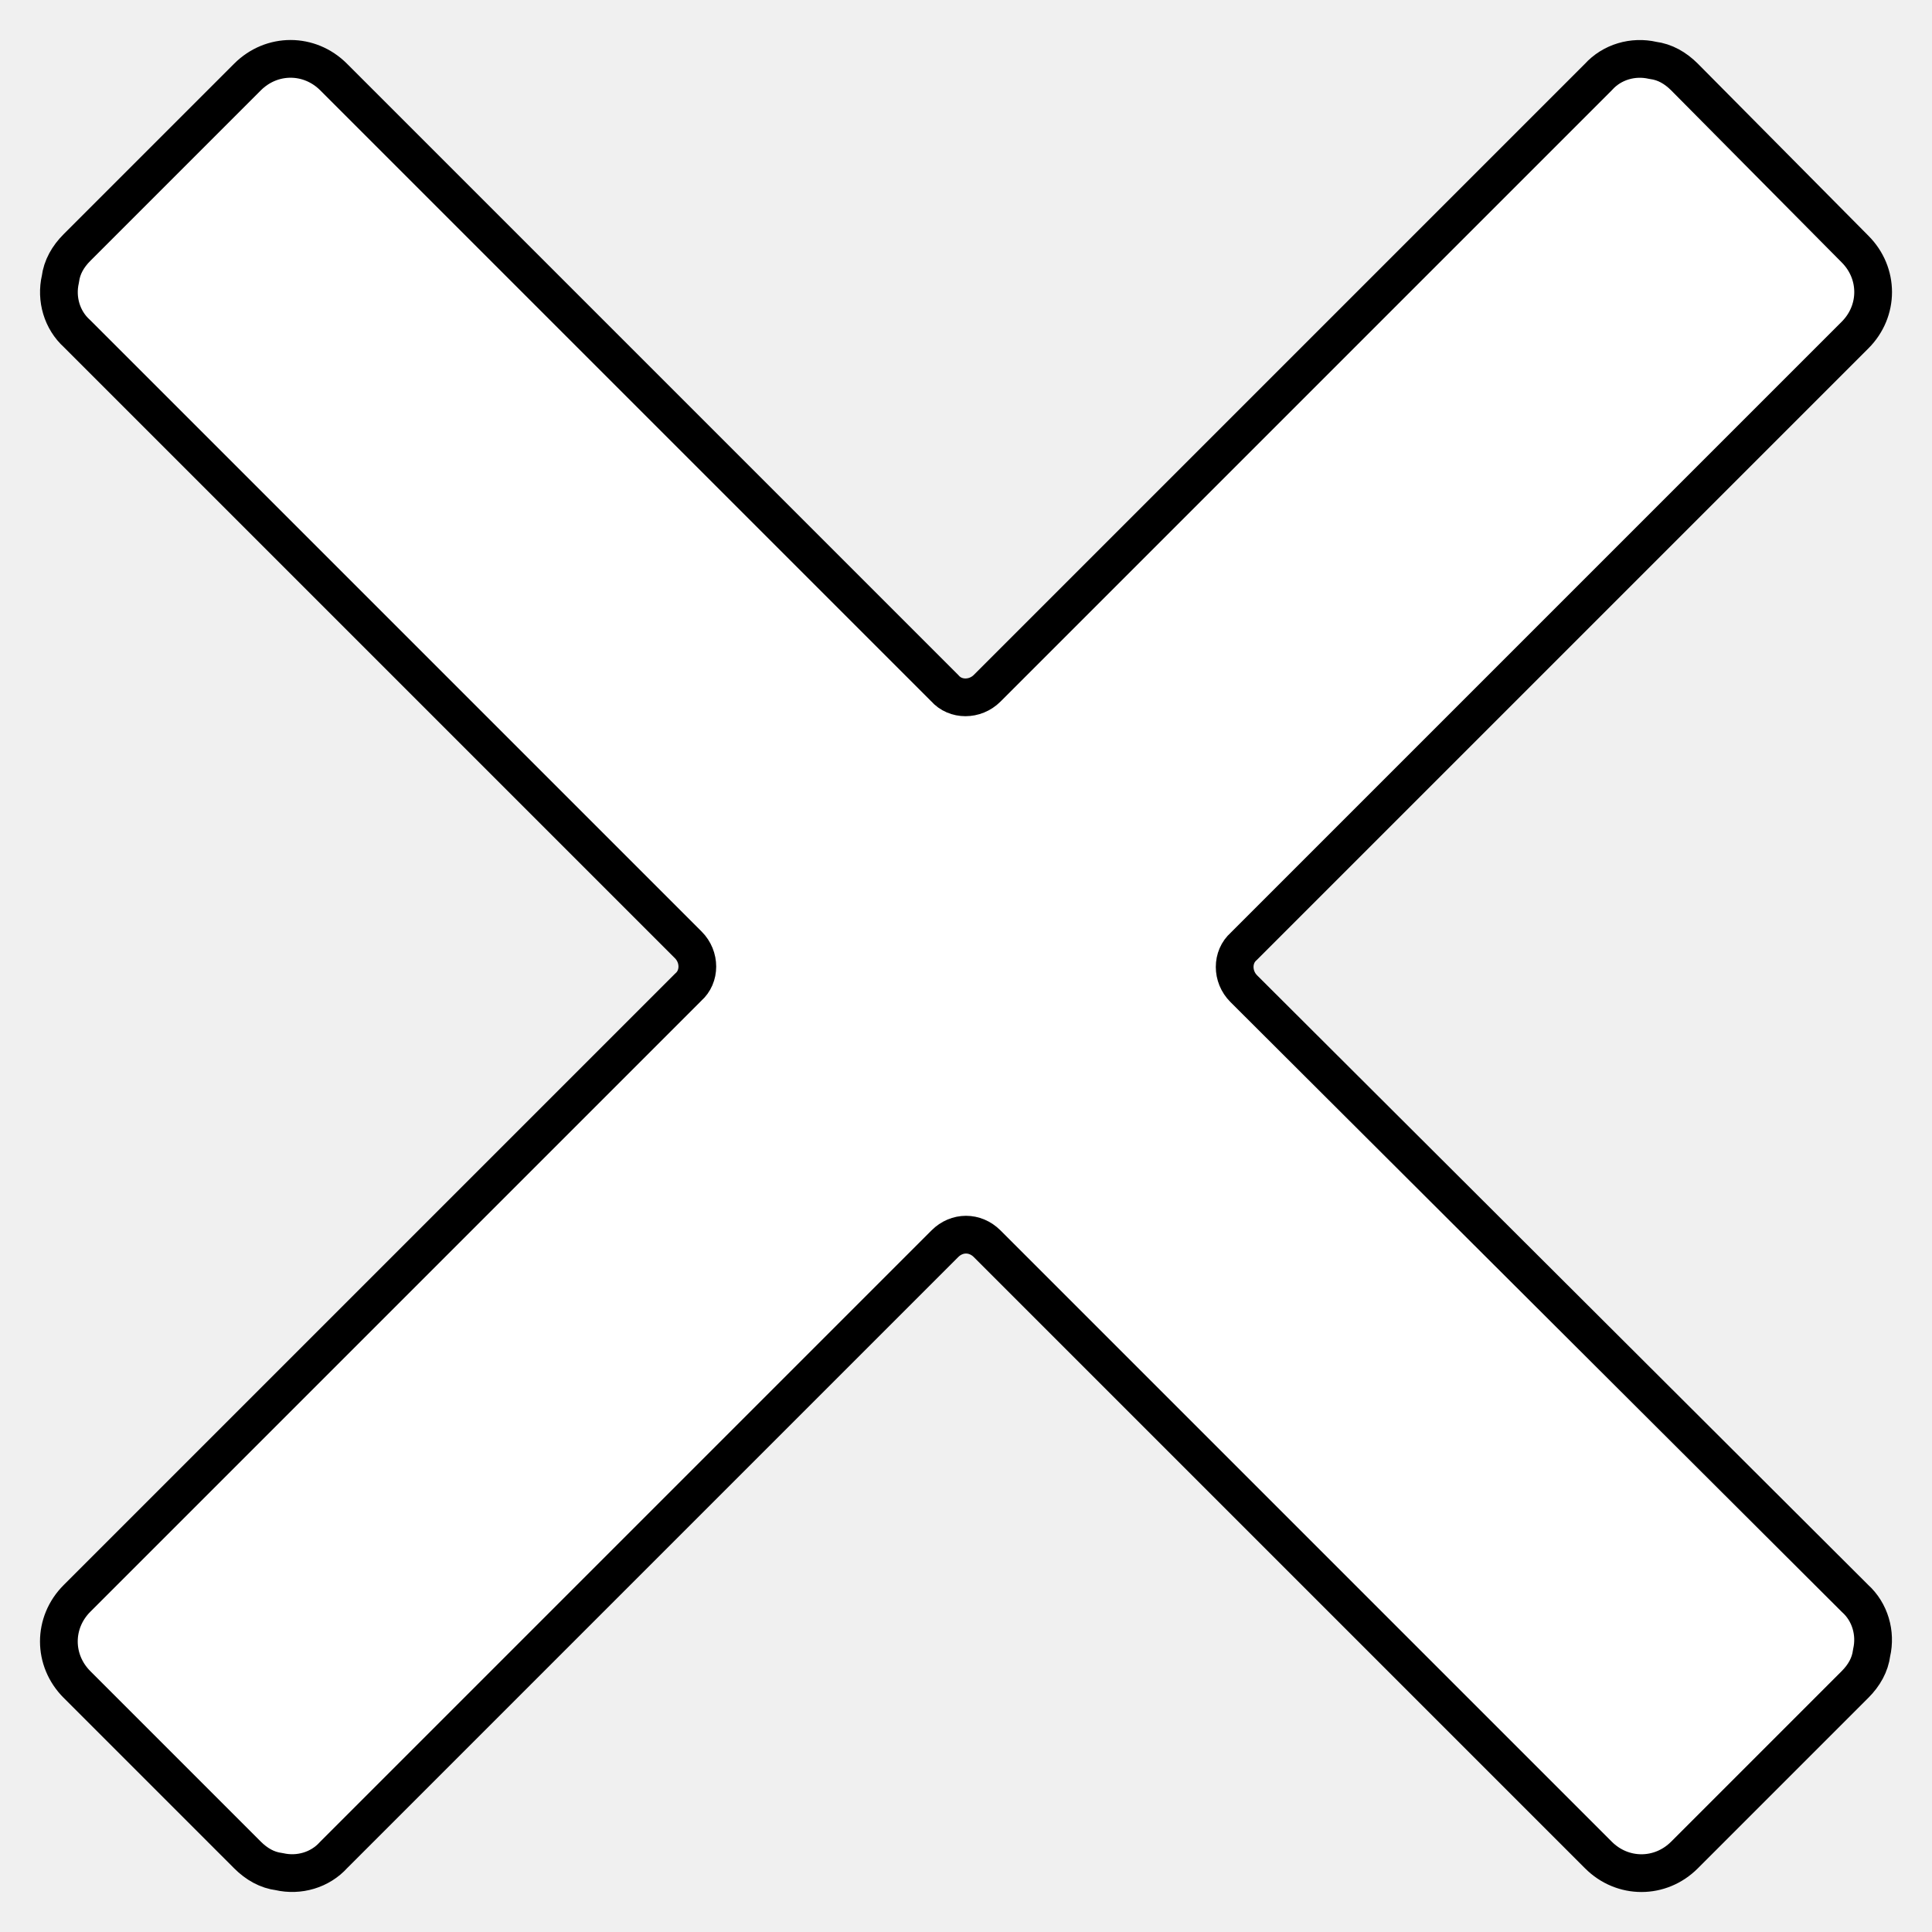
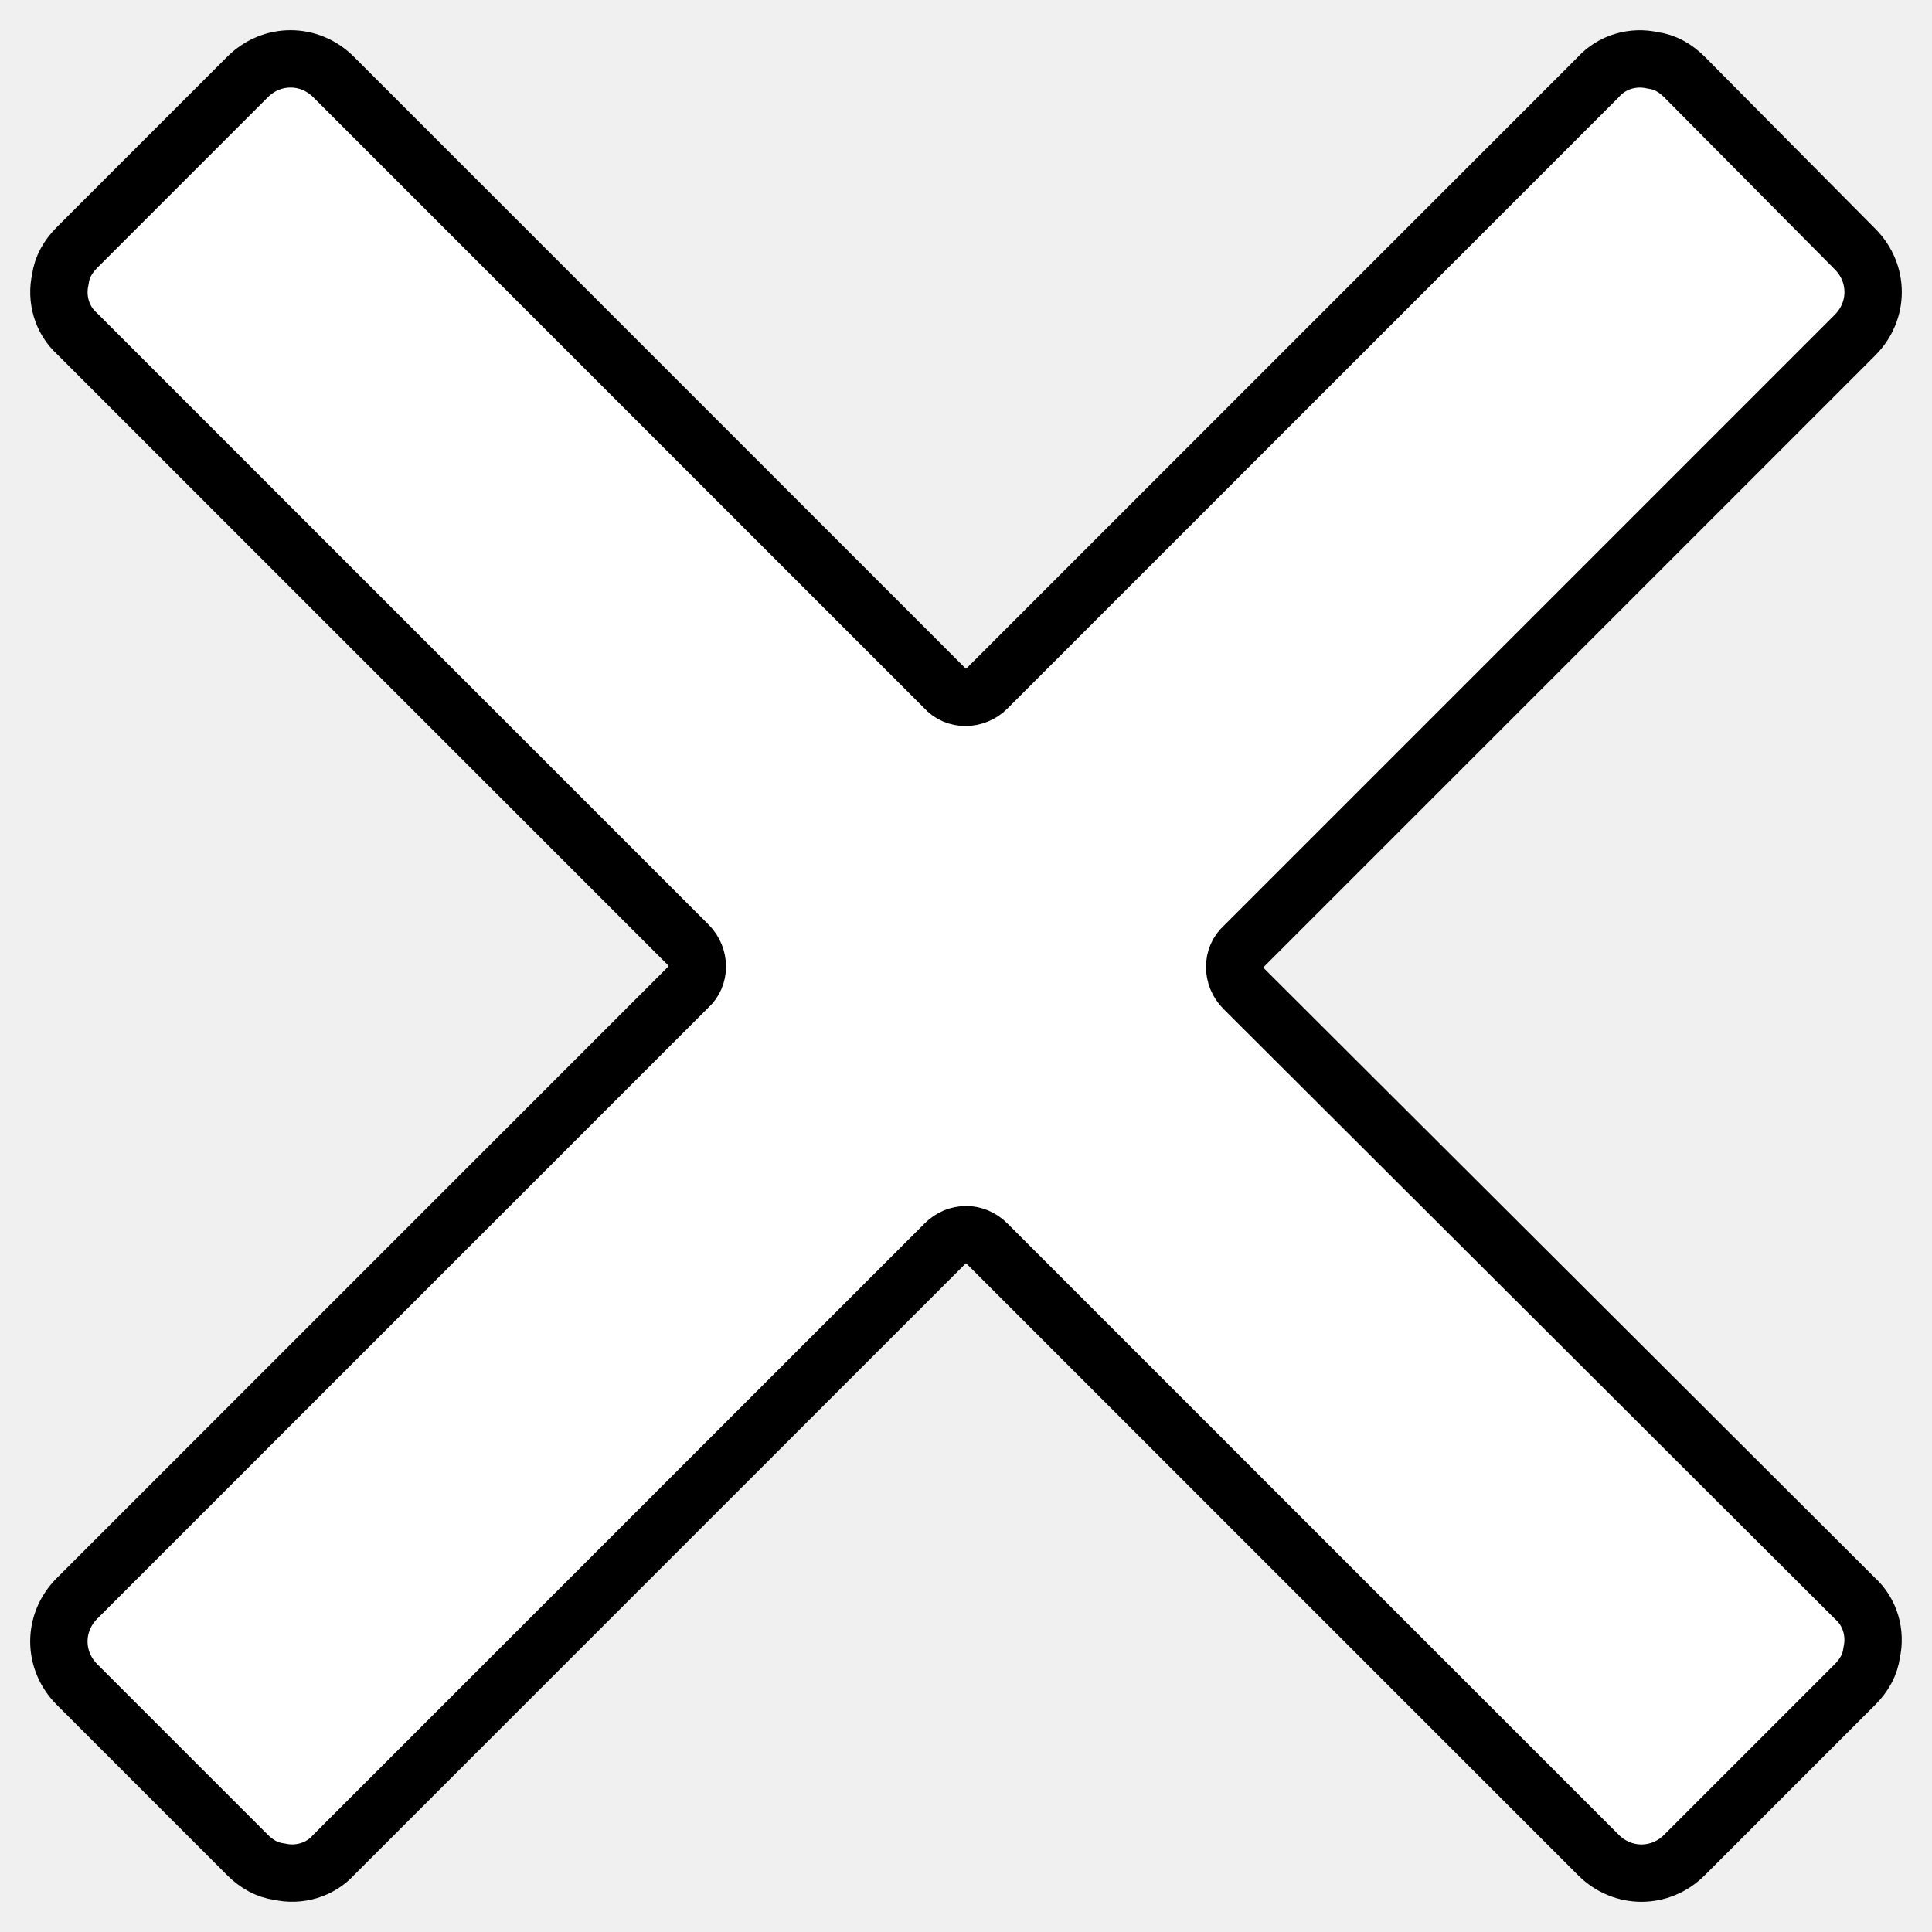
<svg xmlns="http://www.w3.org/2000/svg" viewBox="0 0 128 128" style="enable-background:new 0 0 128 128">
  <linearGradient id="a" x1="64" x2="64" y1="4.146" y2="122.866" gradientUnits="userSpaceOnUse">
    <stop offset="0" style="stop-color:#757575" />
    <stop offset=".515" style="stop-color:#504f4f" />
  </linearGradient>
-   <path d="M62.6 82.4c.8-.8 2-.8 2.8 0l40.5 40.5c1.6 1.6 4.1 1.6 5.7 0l11.3-11.3c.6-.6 1-1.3 1.1-2.1.3-1.3-.1-2.7-1.1-3.6L82.4 65.5c-.8-.8-.8-2.1 0-2.8l40.5-40.5c1.6-1.6 1.6-4.1 0-5.7L111.6 5.1c-.6-.6-1.3-1-2.1-1.1-1.3-.3-2.7.1-3.6 1.1L65.4 45.6c-.8.8-2.1.8-2.8 0L22.1 5.1c-1.6-1.6-4.1-1.6-5.7 0L5.1 16.4c-.6.6-1 1.3-1.1 2.1-.3 1.3.1 2.7 1.1 3.6l40.5 40.5c.8.8.8 2.1 0 2.8L5.1 105.9c-1.6 1.6-1.6 4.1 0 5.7l11.3 11.3c.6.6 1.3 1 2.1 1.1 1.3.3 2.7-.1 3.6-1.1l40.5-40.5z" fill="#ffffff" stroke="#000000" stroke-width="2.5" stroke-linecap="round" stroke-linejoin="round" />
+   <path d="M62.6 82.4c.8-.8 2-.8 2.8 0l40.5 40.5c1.6 1.6 4.1 1.6 5.7 0l11.3-11.3c.6-.6 1-1.3 1.1-2.1.3-1.3-.1-2.7-1.1-3.6L82.4 65.5c-.8-.8-.8-2.1 0-2.8l40.5-40.5c1.6-1.6 1.6-4.1 0-5.7L111.6 5.1c-.6-.6-1.3-1-2.1-1.1-1.3-.3-2.7.1-3.6 1.1L65.4 45.6c-.8.8-2.1.8-2.8 0L22.1 5.1c-1.6-1.6-4.1-1.6-5.7 0L5.1 16.4c-.6.6-1 1.3-1.1 2.1-.3 1.3.1 2.7 1.1 3.6l40.5 40.5c.8.8.8 2.1 0 2.8L5.1 105.9c-1.6 1.6-1.6 4.1 0 5.7l11.3 11.3c.6.6 1.3 1 2.1 1.1 1.3.3 2.7-.1 3.6-1.1l40.5-40.5z" fill="#ffffff" stroke="#000000" stroke-width="3.8" stroke-linecap="round" stroke-linejoin="round" />
</svg>
